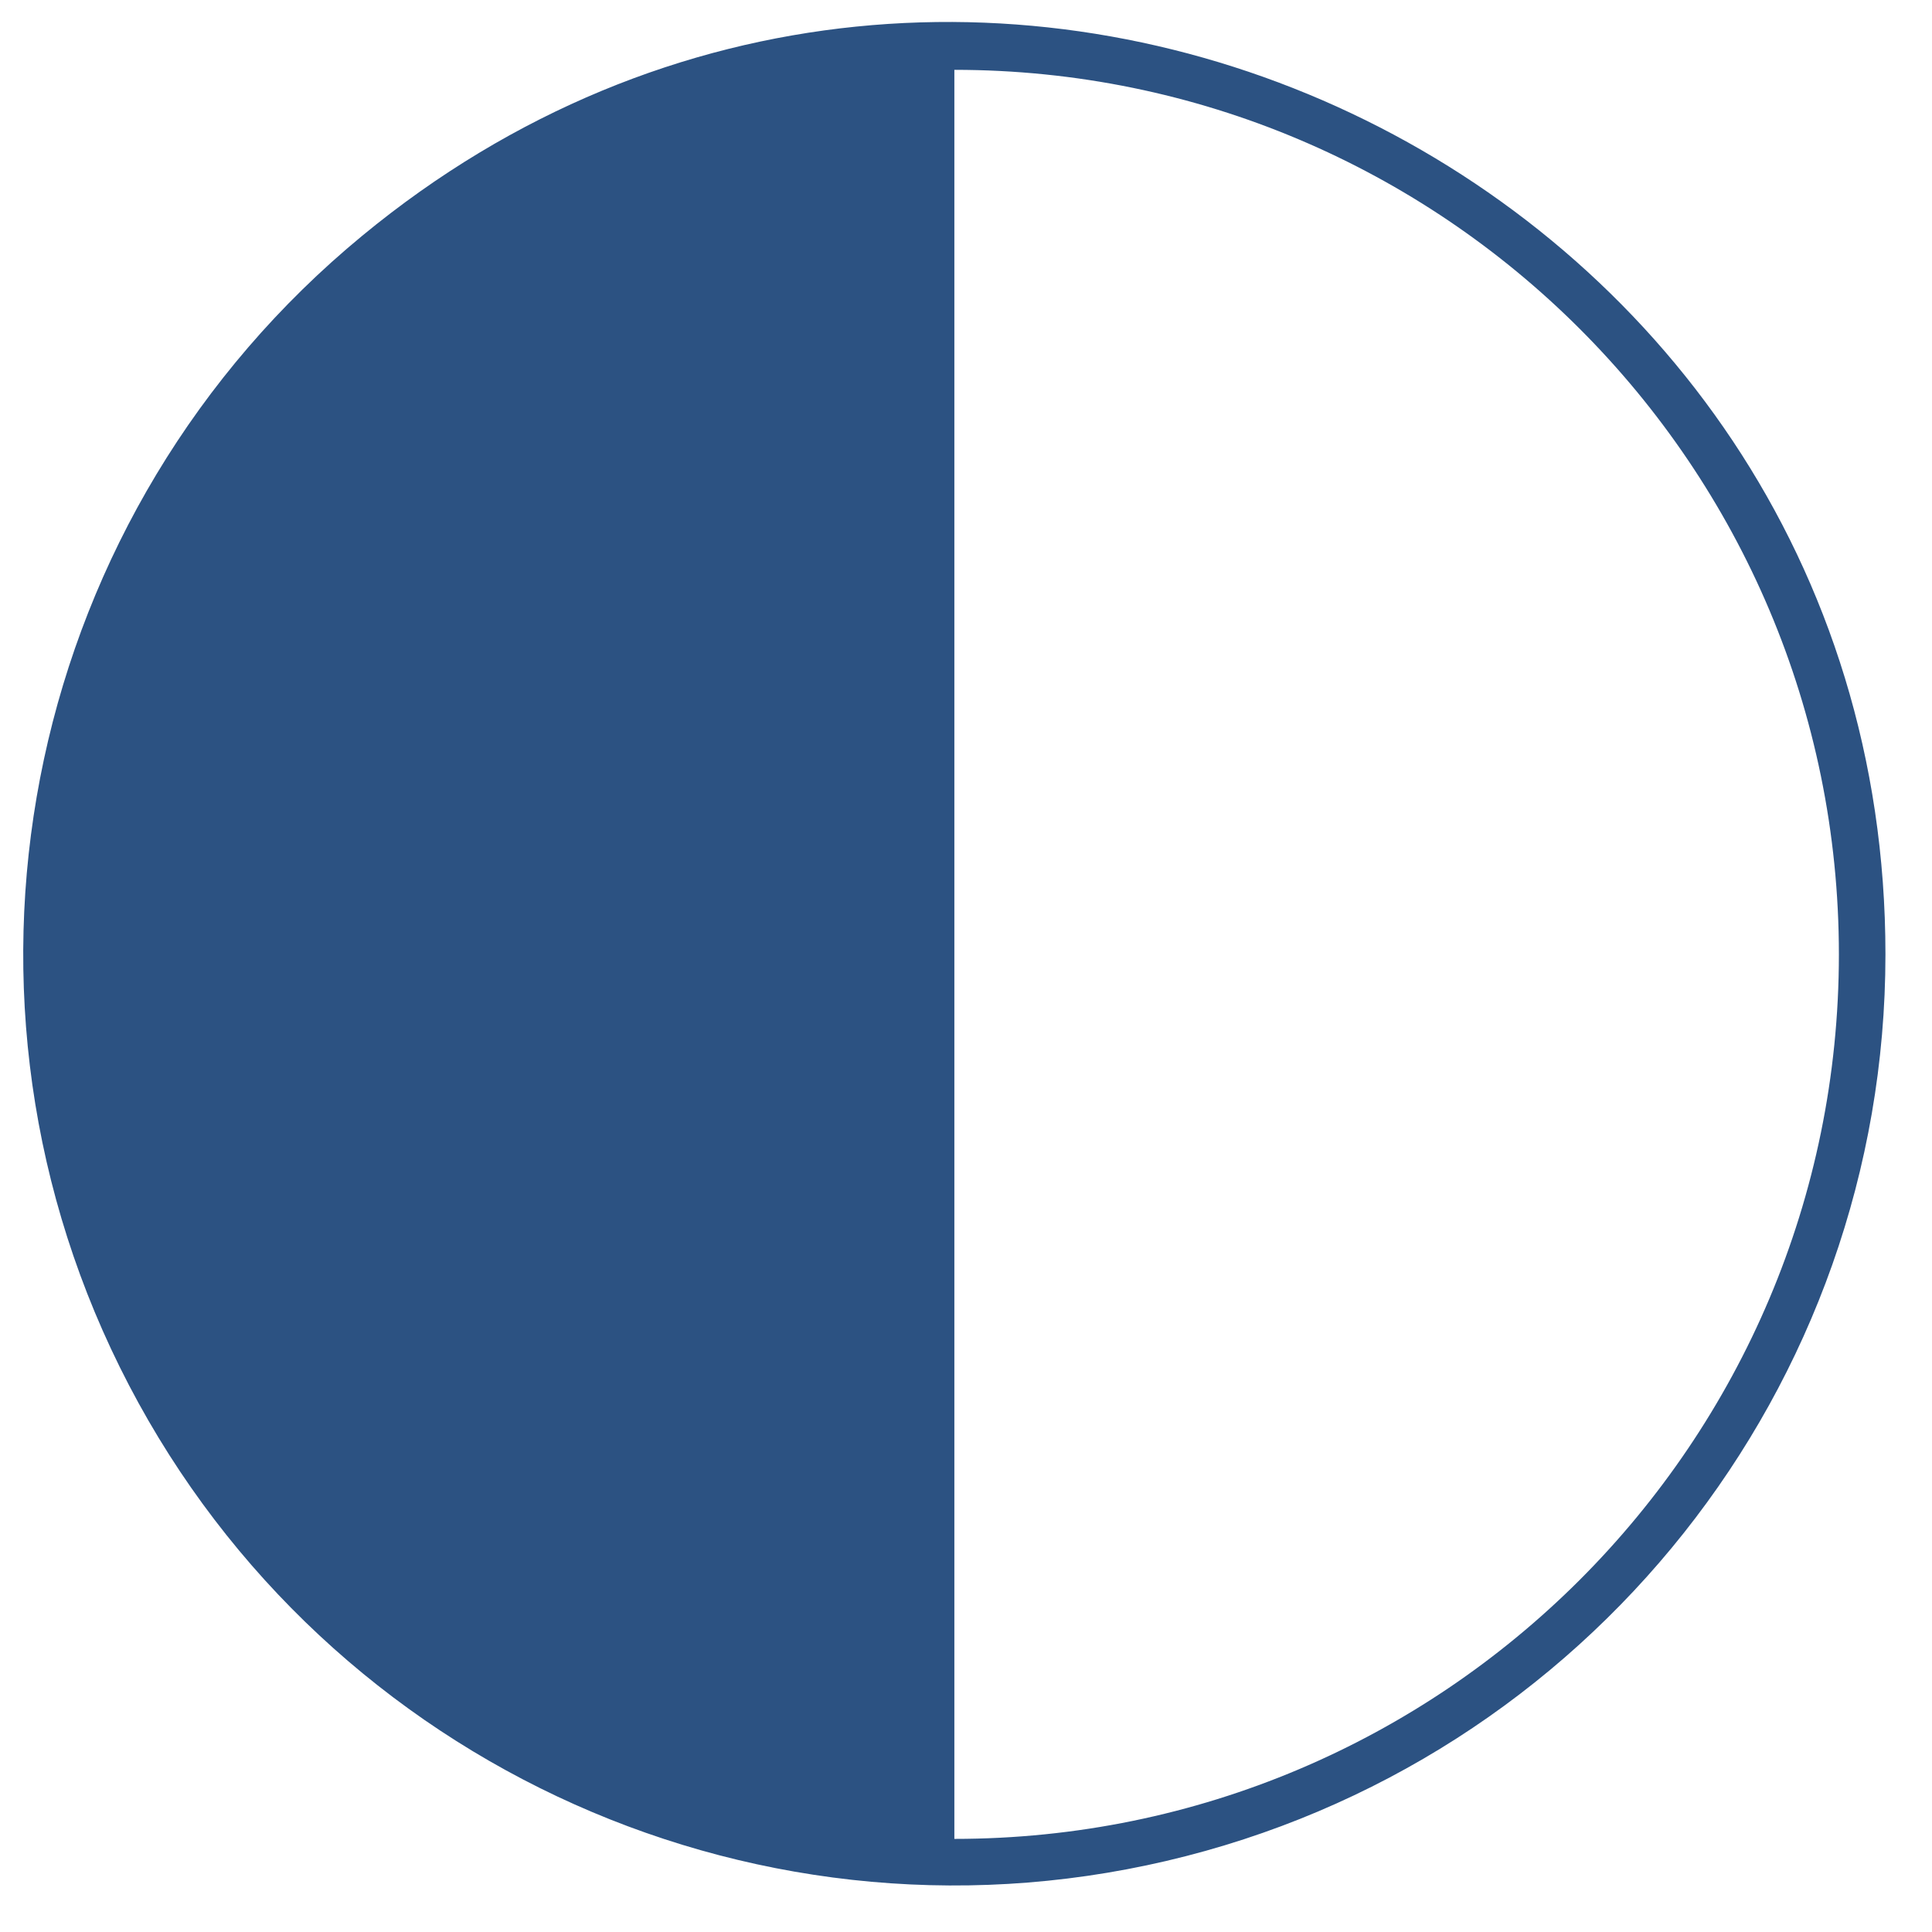
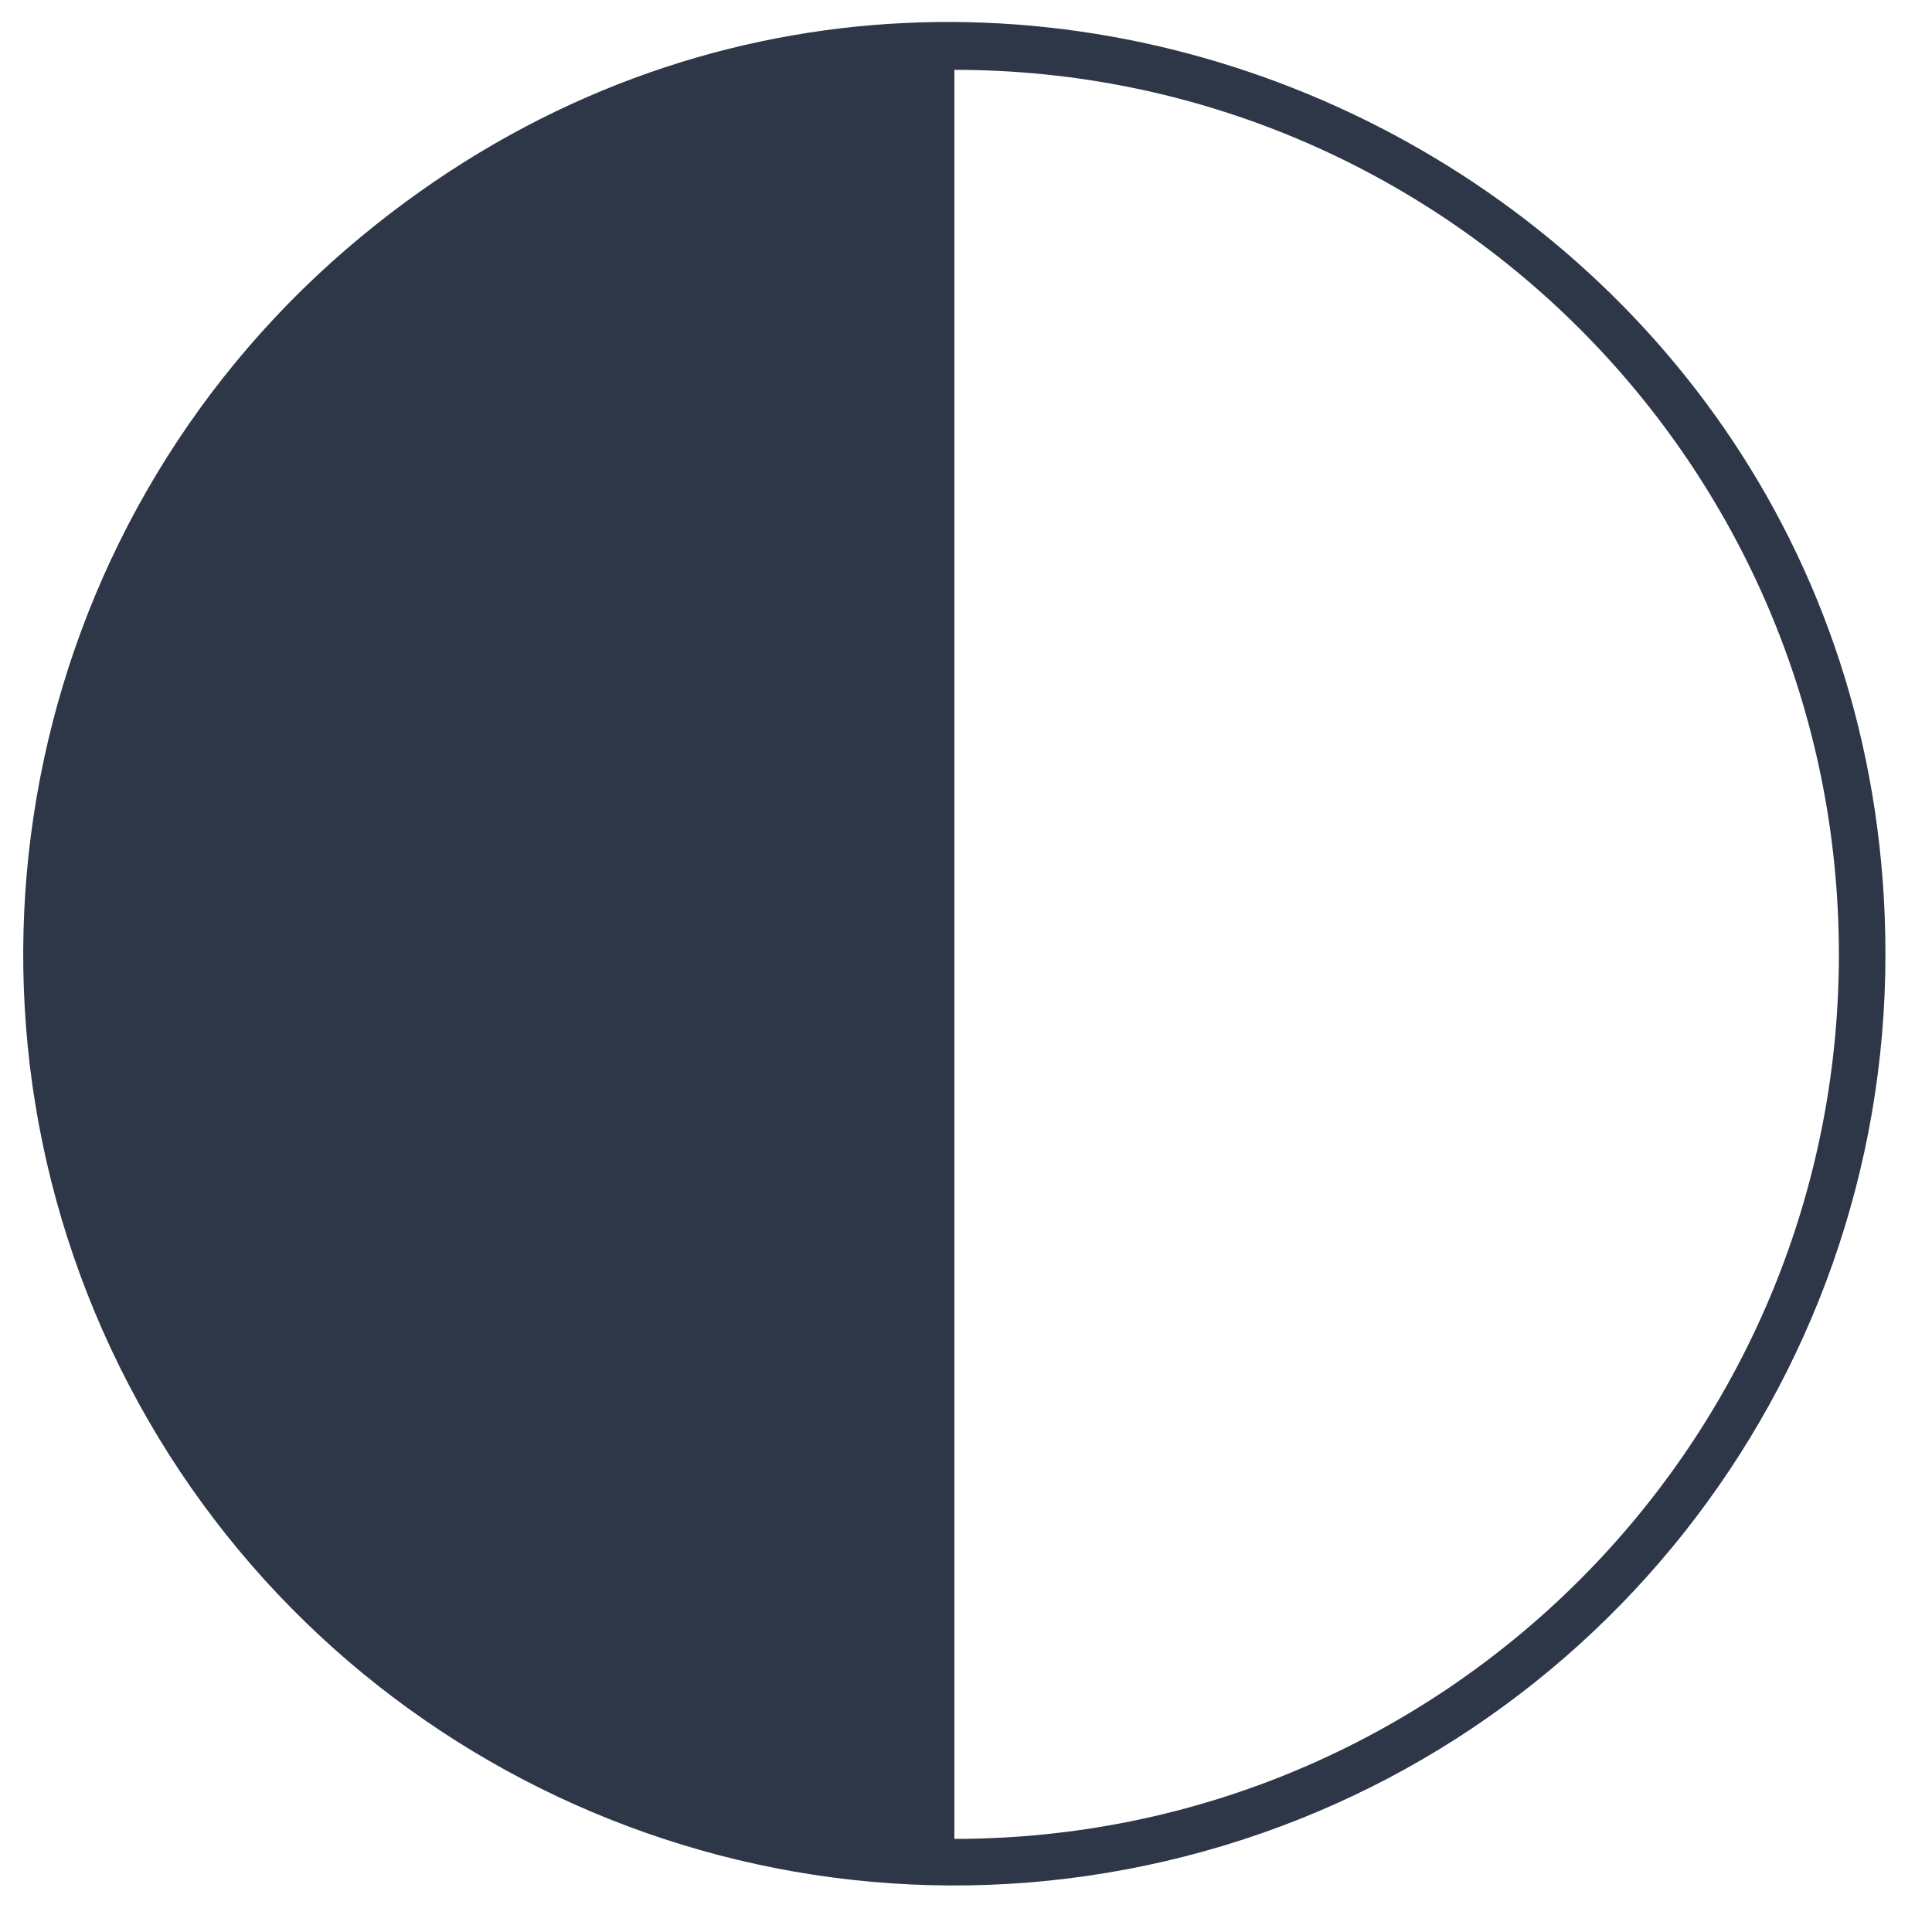
<svg xmlns="http://www.w3.org/2000/svg" data-name="Layer 2" viewBox="9 9 83 83" x="0px" y="0px">
-   <path fill="#2c5282" d="M24.56,19.13A40,40,0,1,0,90,50C90,16.32,50.63-2.38,24.56,19.13ZM50,88V12a38,38,0,0,1,0,76Z" />
+   <path fill="#2d3748" d="M24.56,19.13A40,40,0,1,0,90,50C90,16.32,50.63-2.38,24.56,19.13ZM50,88V12a38,38,0,0,1,0,76Z" />
</svg>
